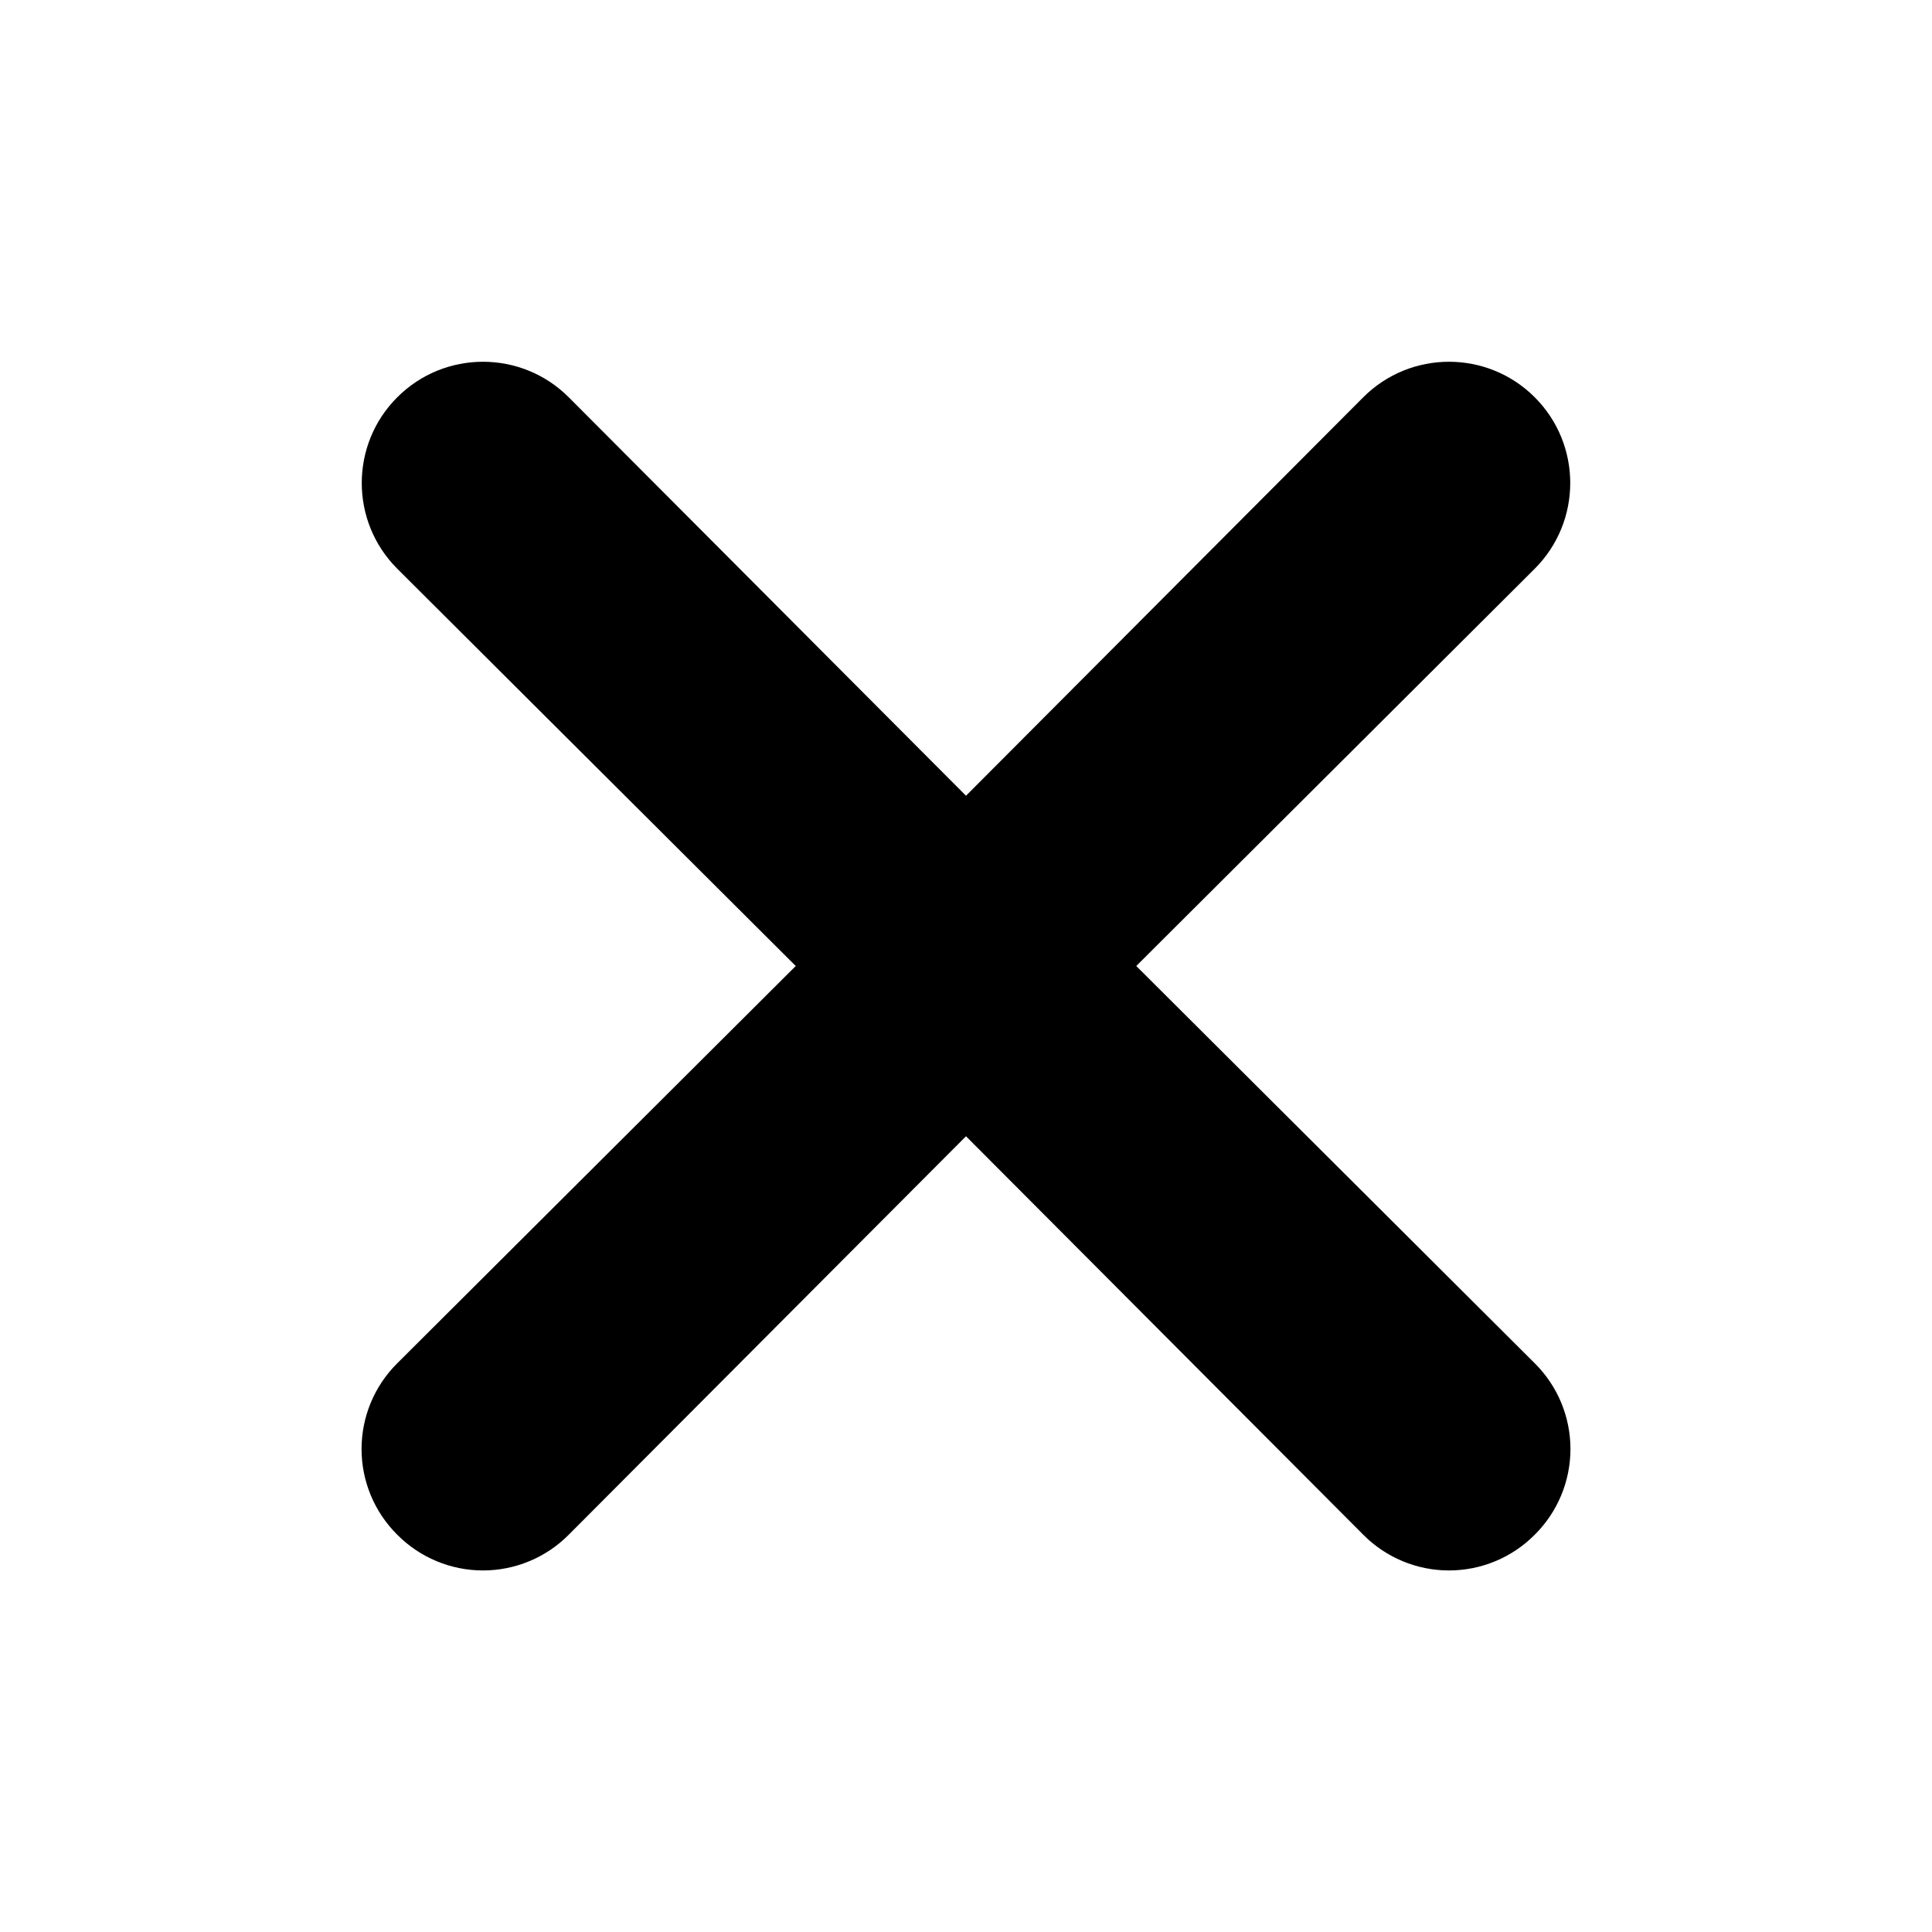
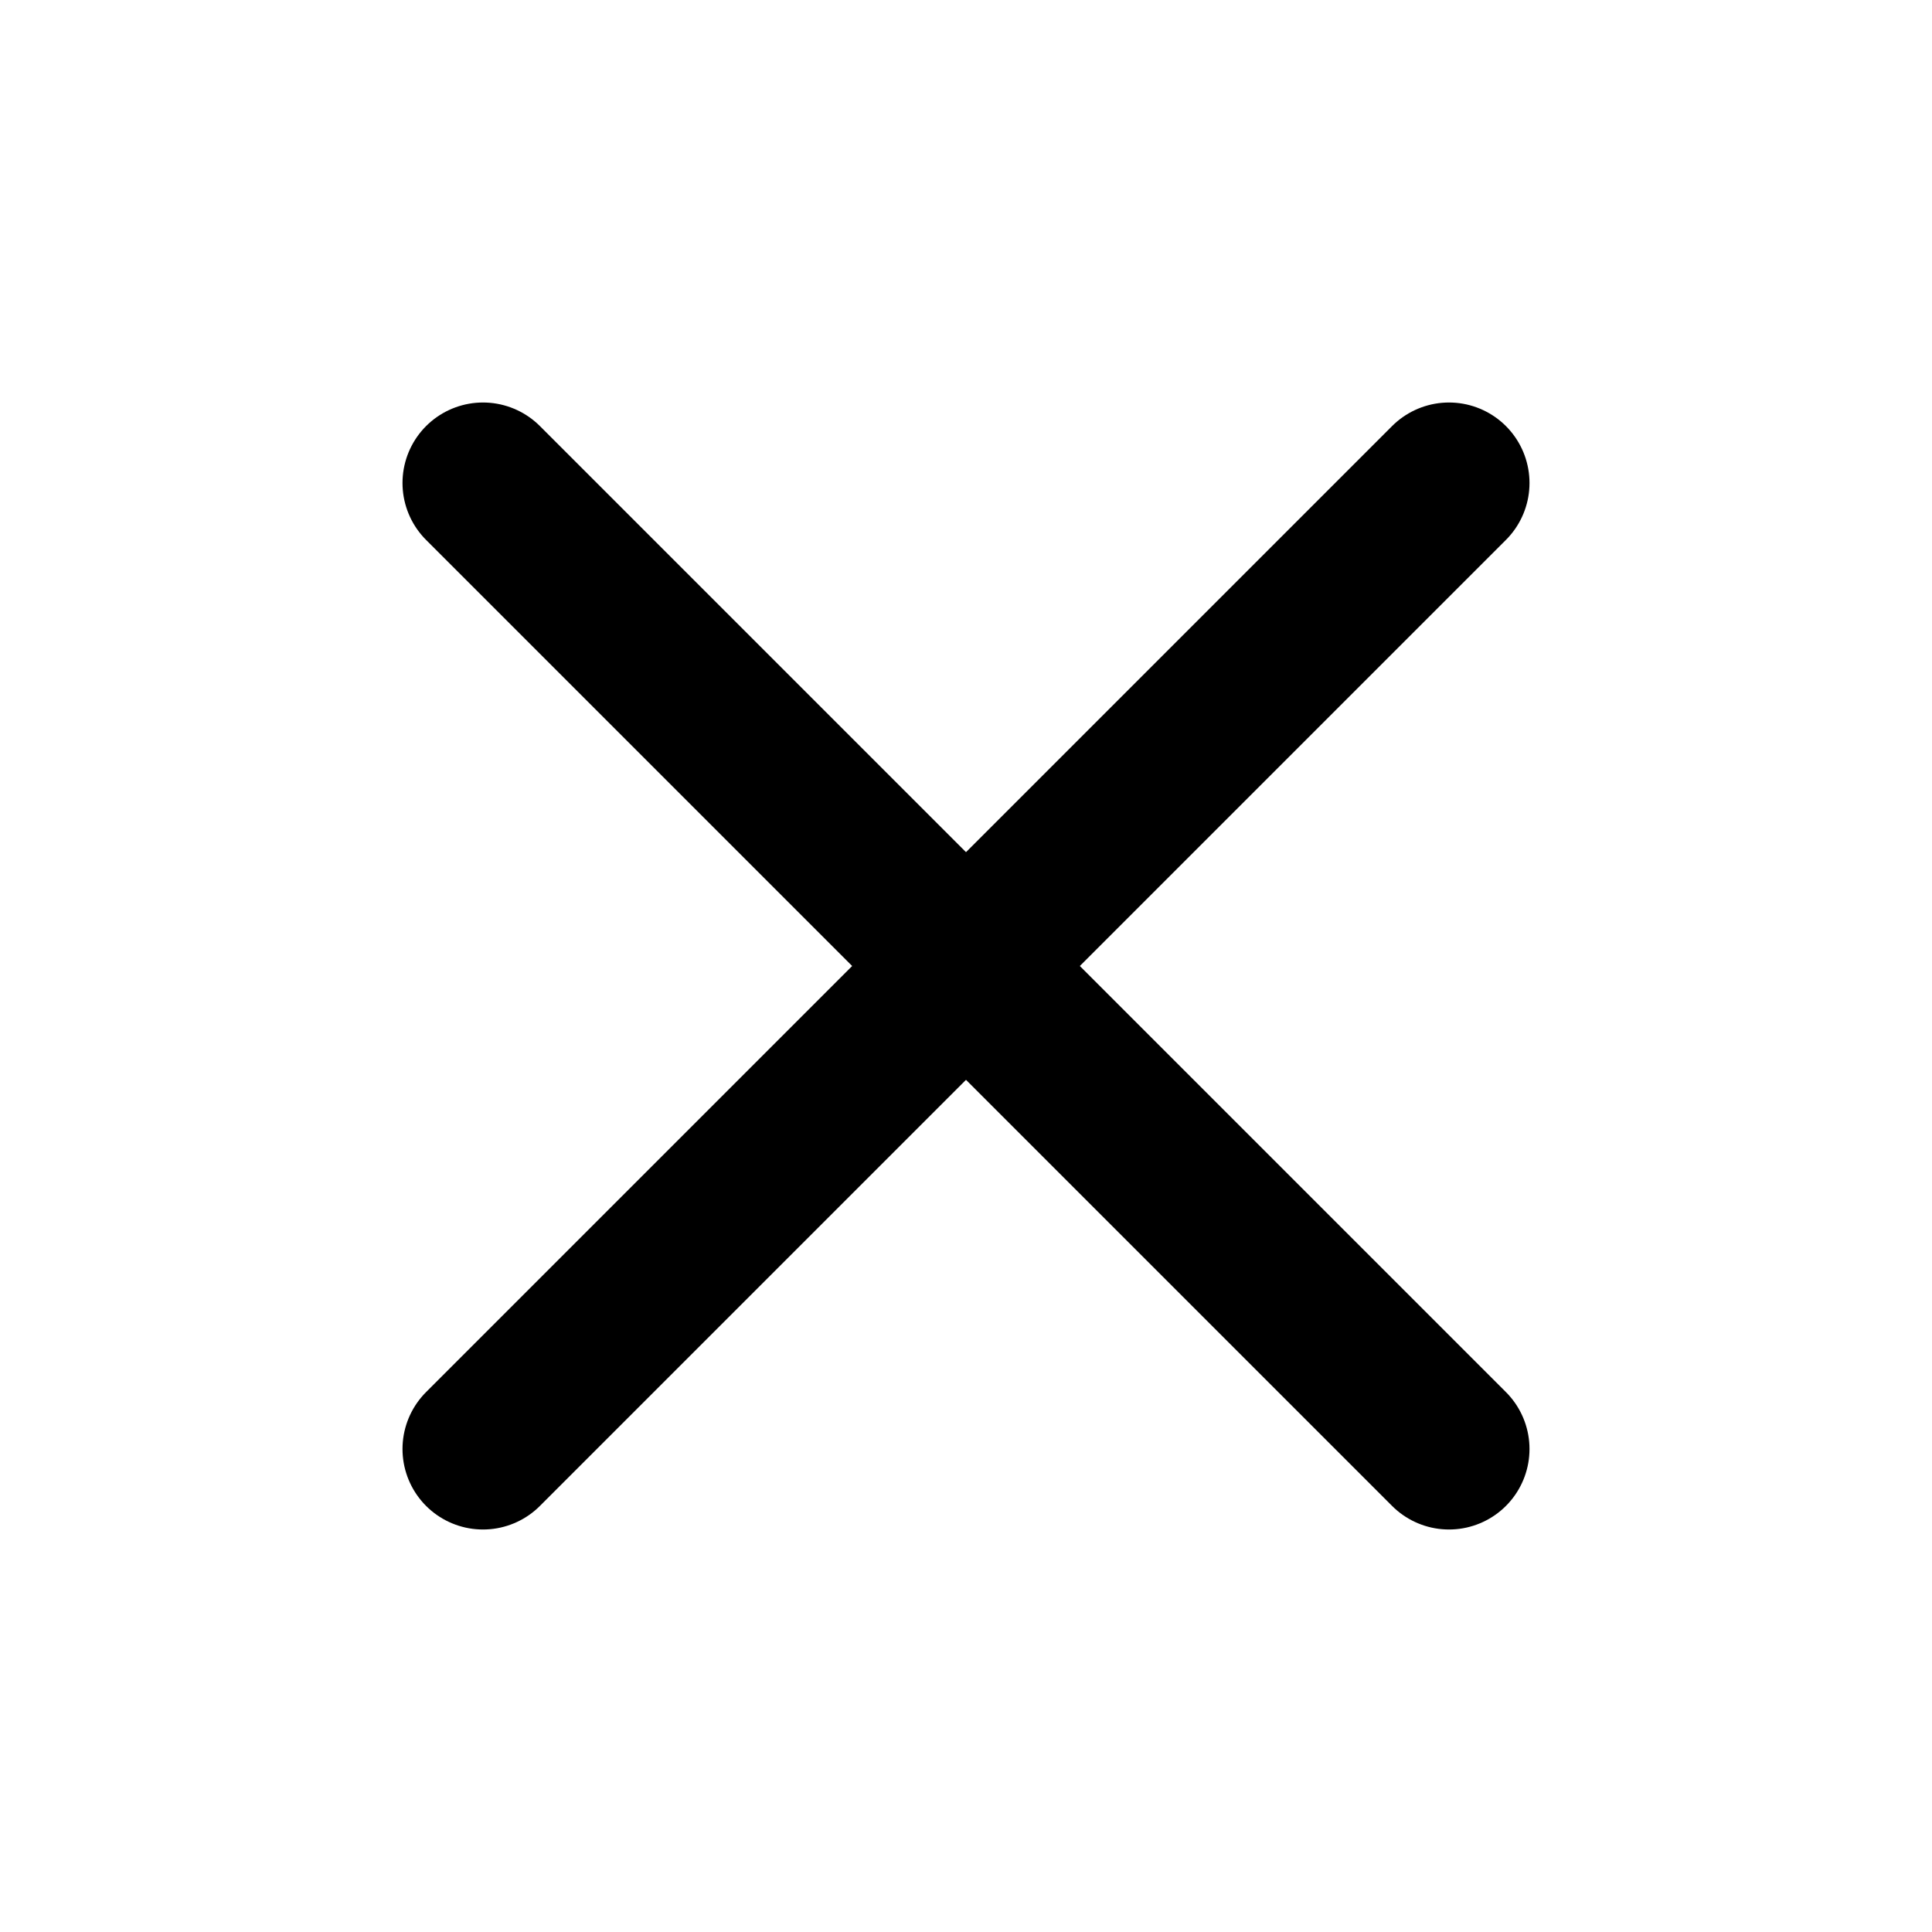
- <svg xmlns="http://www.w3.org/2000/svg" viewBox="0 0 16 16">
-   <g id="b622737e-143b-4a08-9f3b-f70c0cefe07e" data-name="icons">
-     <path d="M3.29,12.71a1,1,0,0,0,1.42,0L8,9.41l3.29,3.3a1,1,0,0,0,1.42,0,1,1,0,0,0,0-1.42L9.41,8l3.3-3.29a1,1,0,1,0-1.42-1.42L8,6.59,4.71,3.29A1,1,0,0,0,3.29,4.71L6.59,8l-3.3,3.29A1,1,0,0,0,3.29,12.71Z" />
-   </g>
+ <svg xmlns="http://www.w3.org/2000/svg" width="24" height="24" viewBox="0 0 24 24" fill="none" stroke="currentColor" stroke-width="2" stroke-linecap="round" stroke-linejoin="round" class="feather feather-x">
+   <line x1="18" y1="6" x2="6" y2="18" />
+   <line x1="6" y1="6" x2="18" y2="18" />
</svg>
